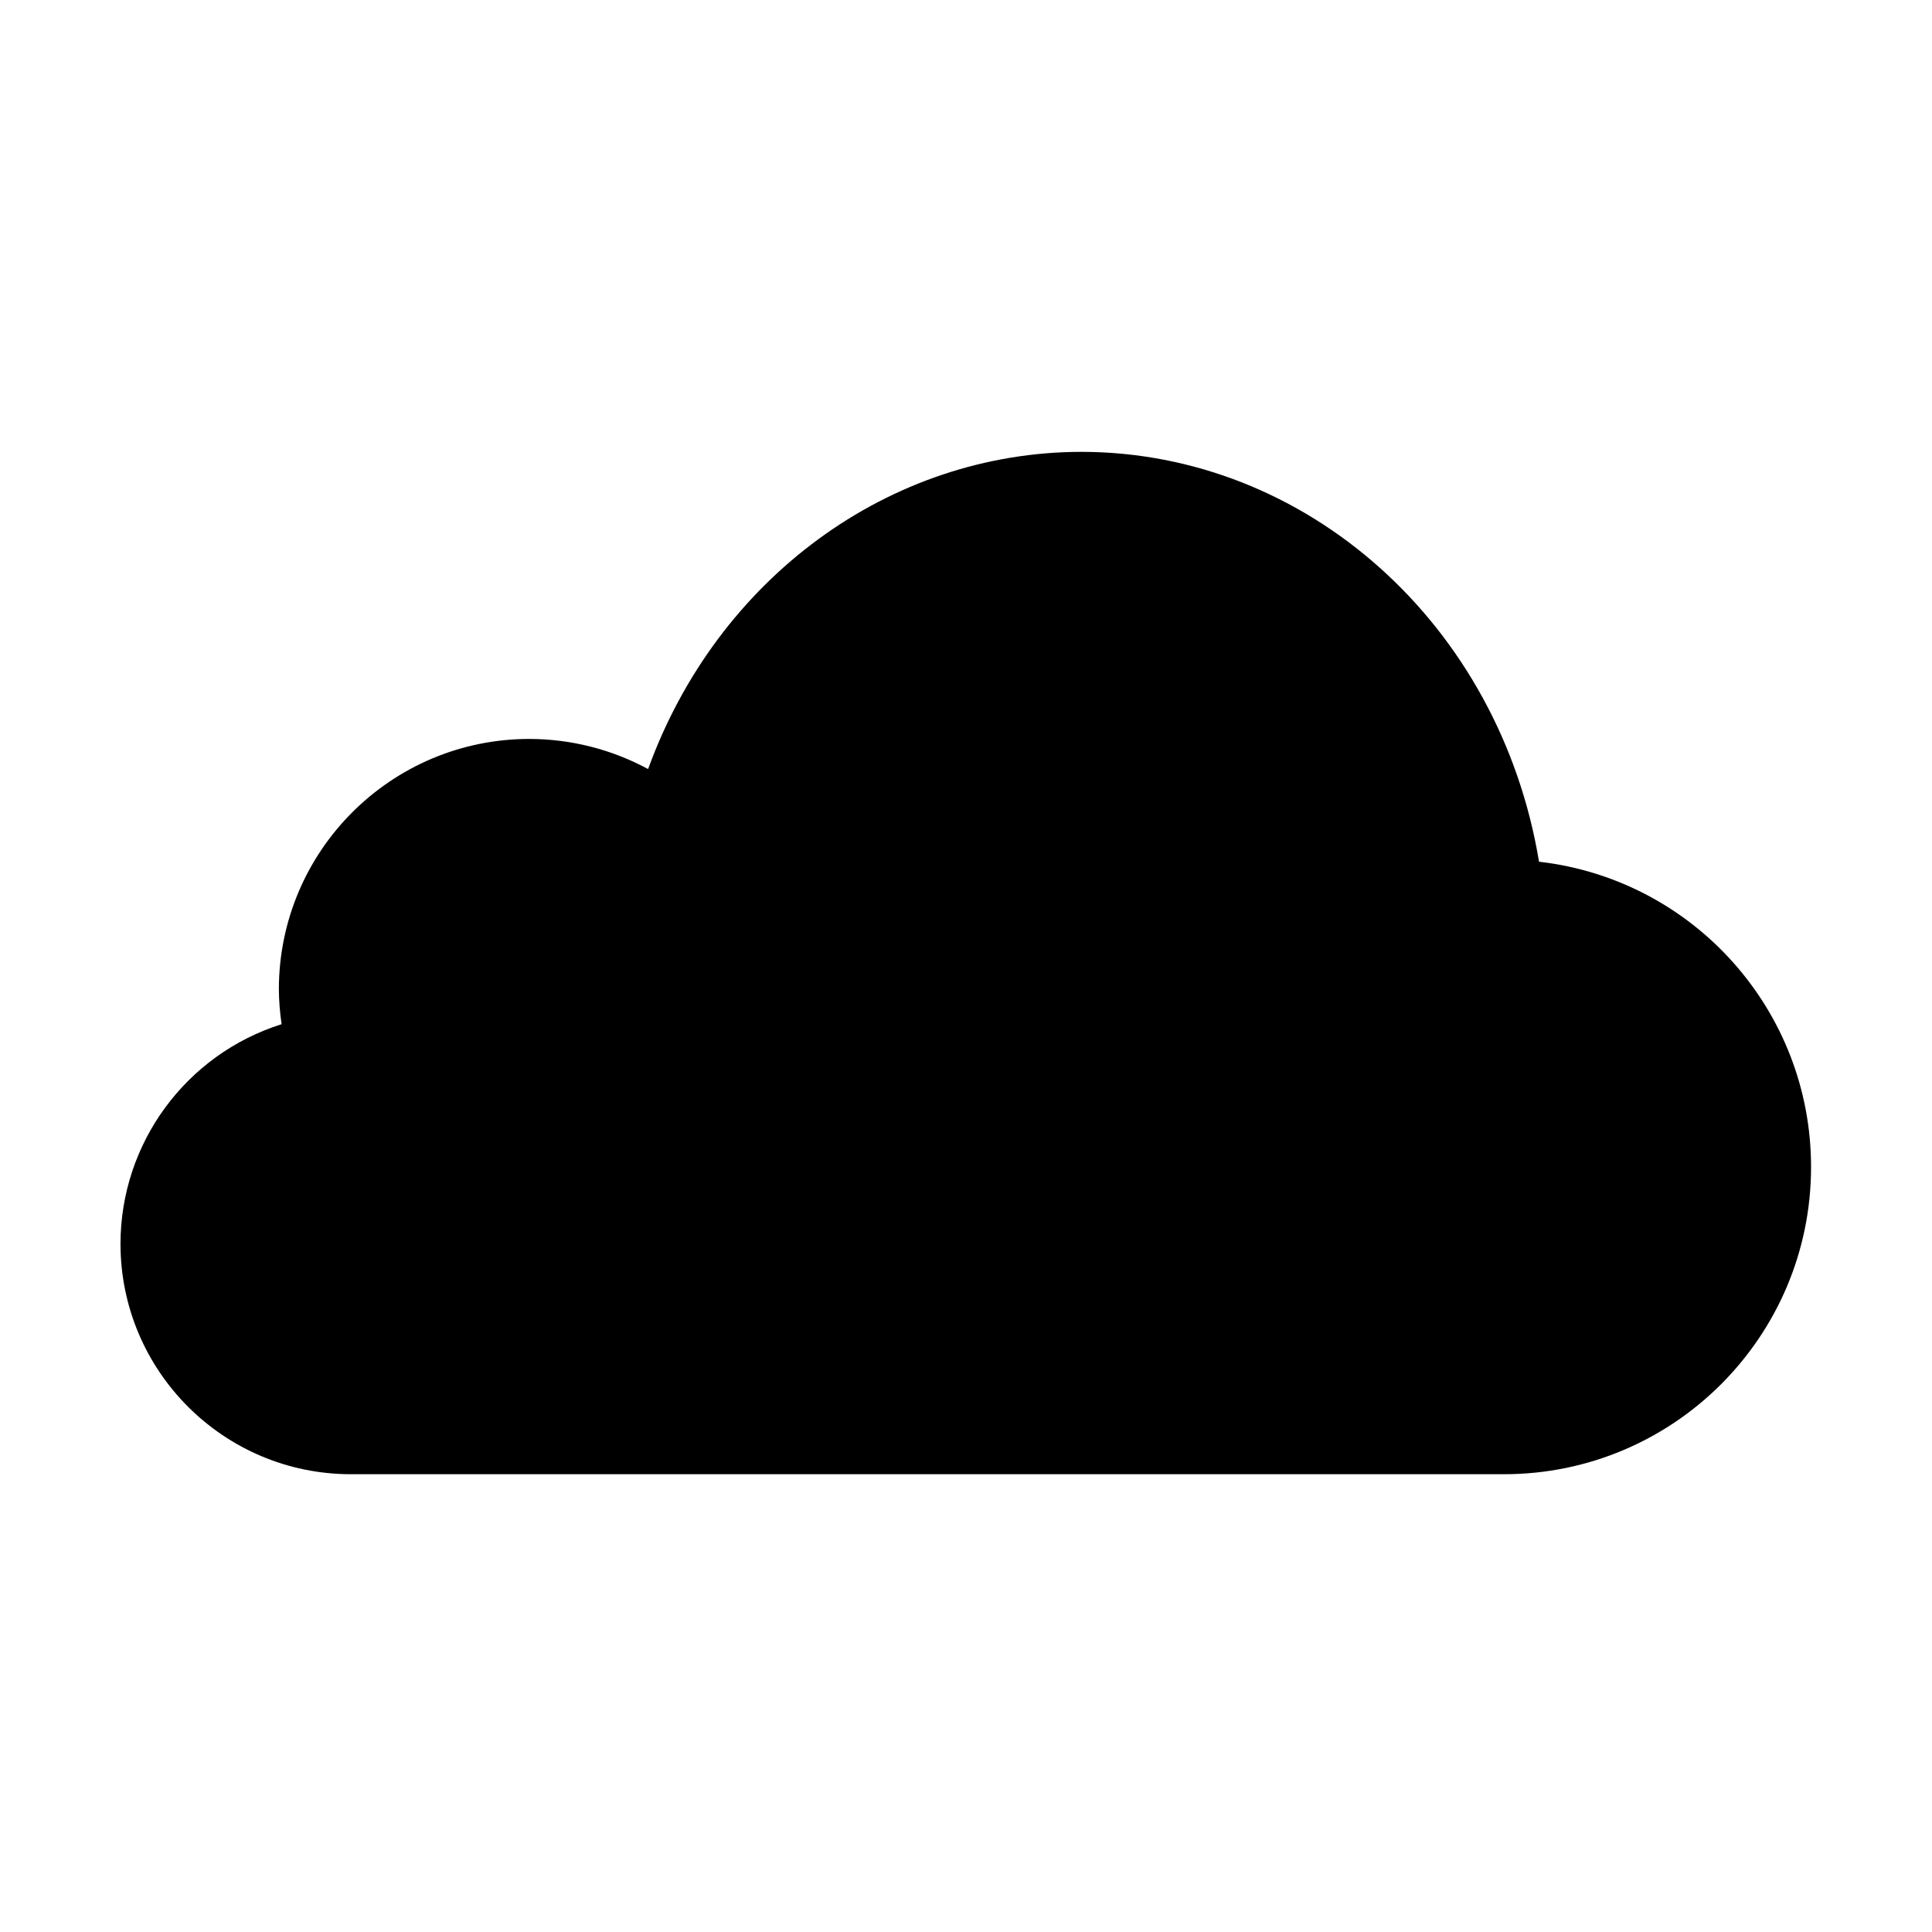
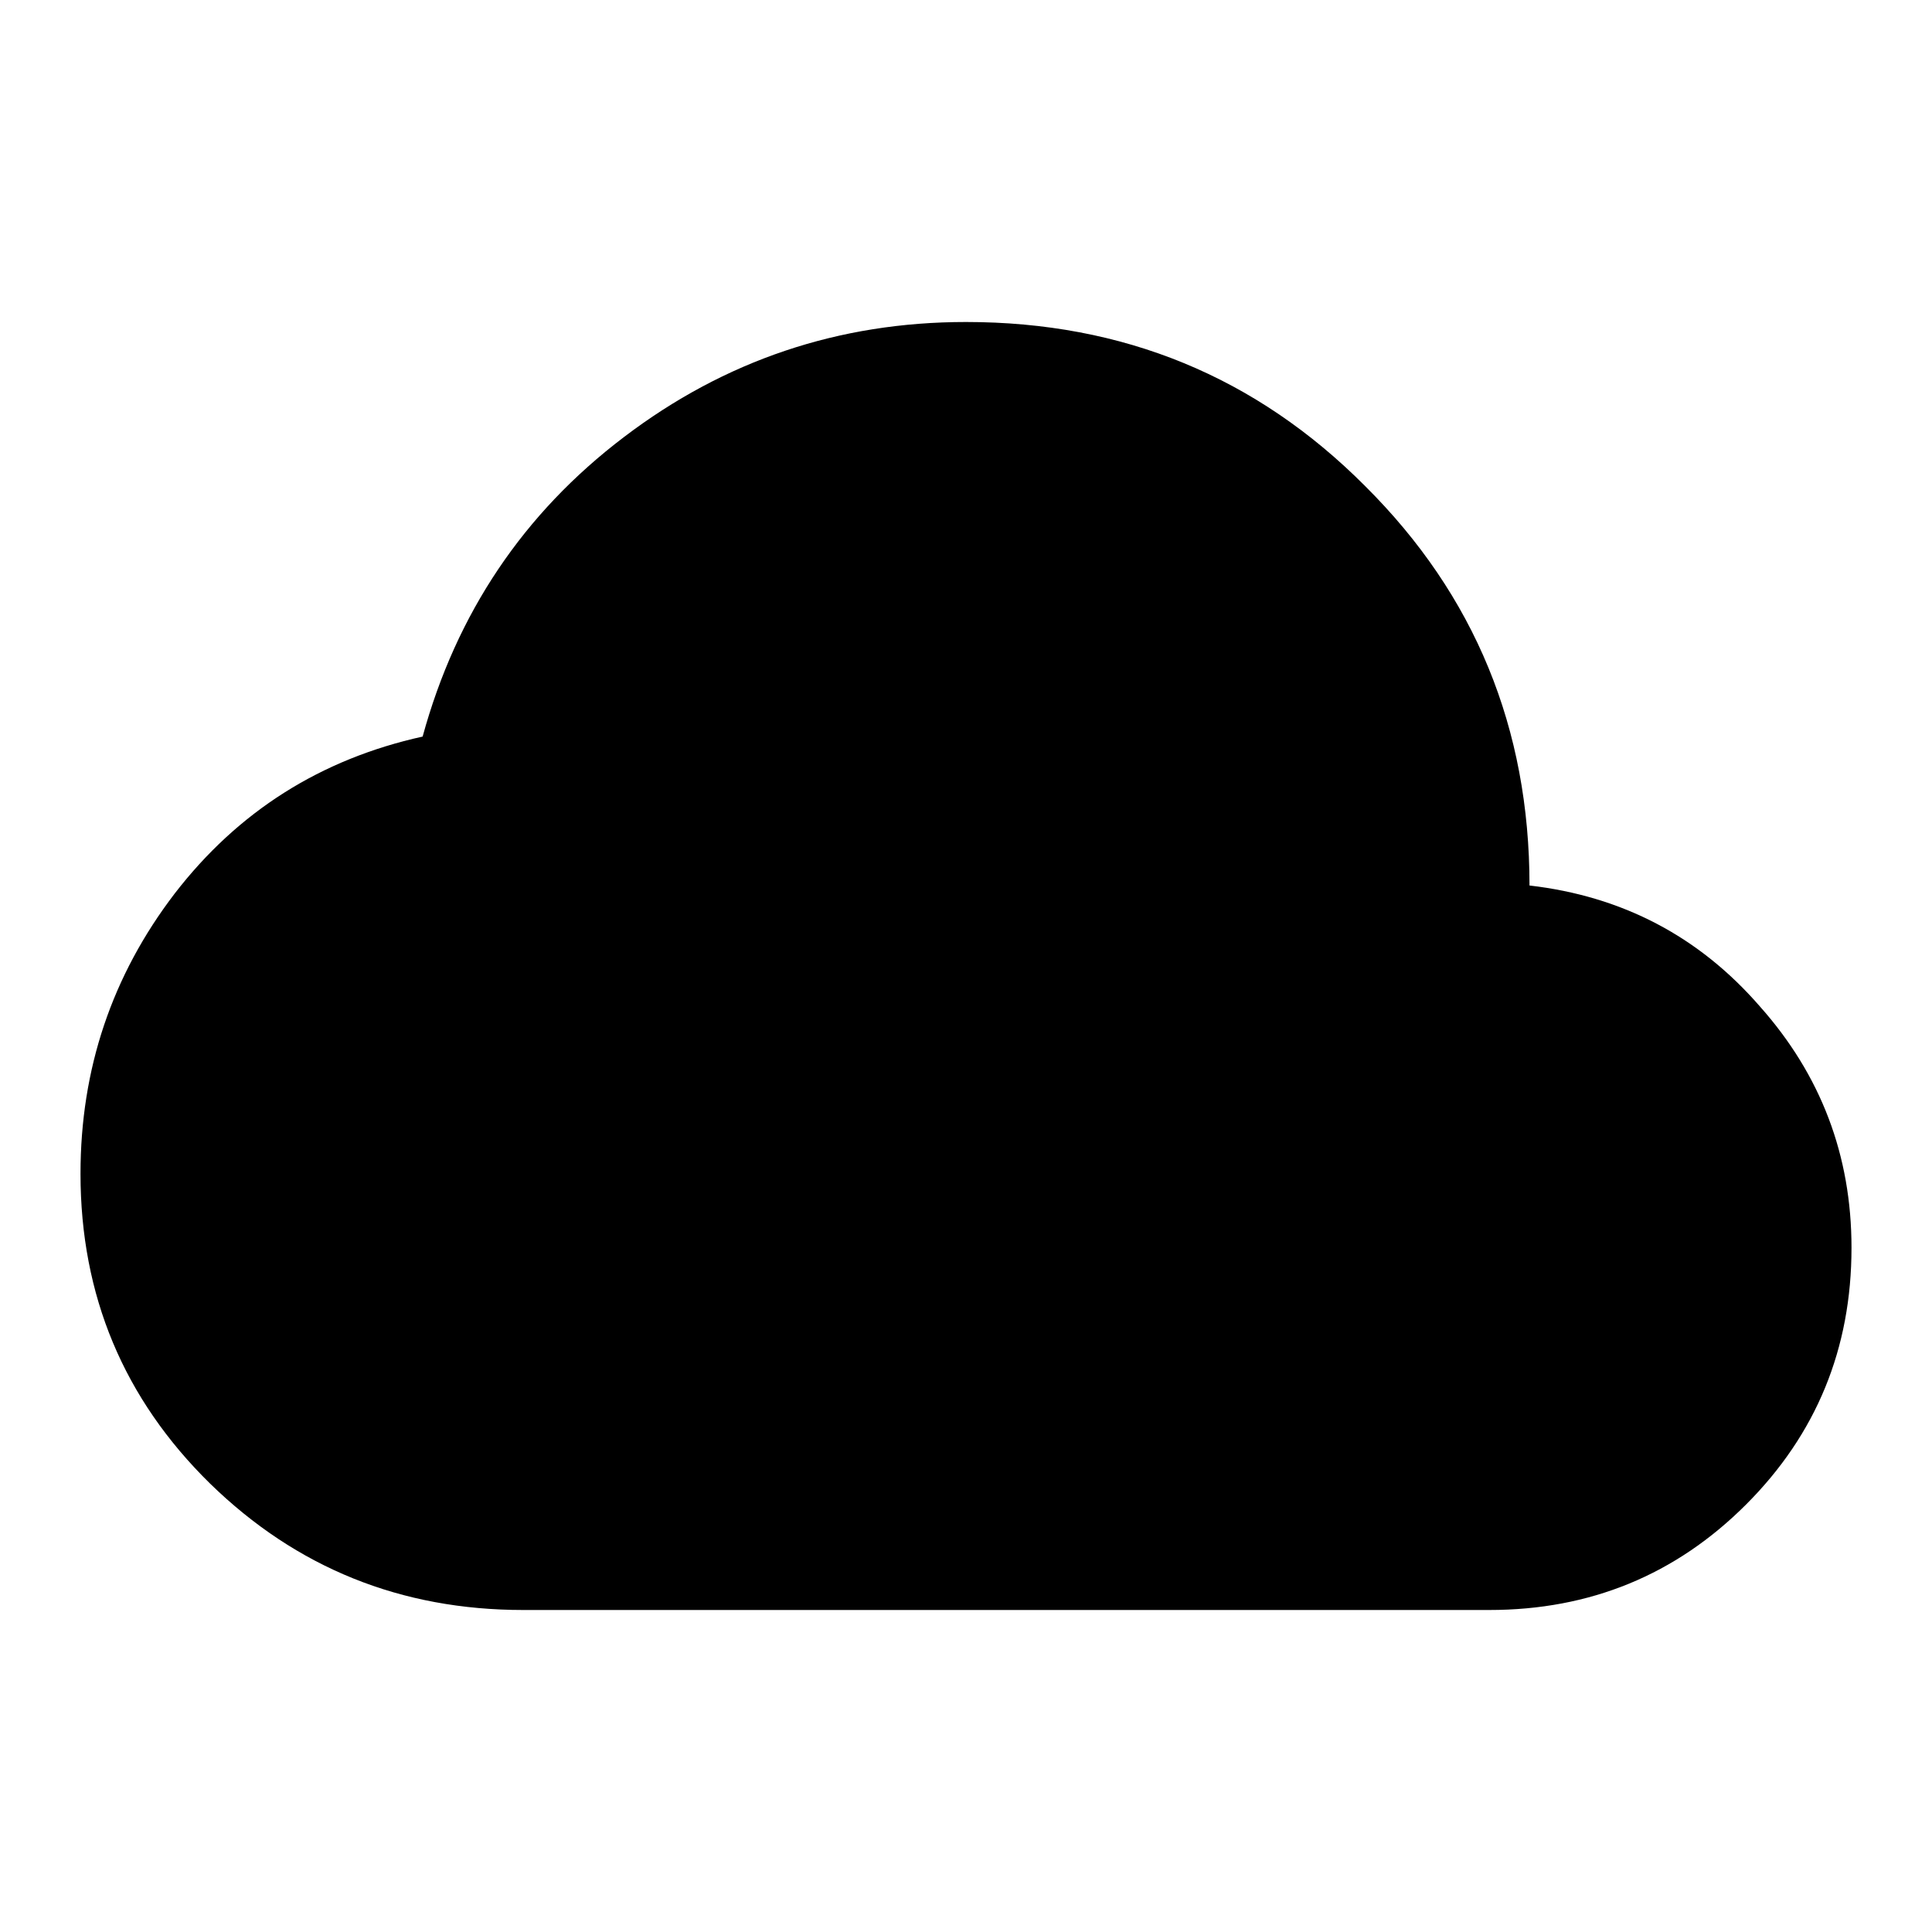
- <svg xmlns="http://www.w3.org/2000/svg" width="16" height="16" version="1.1" viewBox="0 0 4.233 4.233">
-   <g transform="translate(-63.276 -227.42)">
-     <path d="m65.645 228.41a1.019 1.087 0 0 0-0.949 0.695 0.549 0.549 0 0 0-0.26-0.066 0.549 0.549 0 0 0-0.549 0.549 0.549 0.549 0 0 0 0.006 0.076 0.505 0.505 0 0 0-0.353 0.481 0.505 0.505 0 0 0 0.505 0.505h2.526a0.673 0.673 0 0 0 0.673-0.673 0.673 0.673 0 0 0-0.596-0.669 1.019 1.087 0 0 0-1.003-0.898z" style="paint-order:stroke markers fill" />
-   </g>
+ <svg xmlns="http://www.w3.org/2000/svg" id="mdi-cloud" viewBox="0 0 24 24">
+   <path d="M6.5 20Q4.22 20 2.61 18.43 1 16.85 1 14.58 1 12.63 2.17 11.1 3.35 9.57 5.25 9.15 5.88 6.85 7.75 5.43 9.63 4 12 4 14.93 4 16.96 6.04 19 8.07 19 11 20.73 11.2 21.86 12.5 23 13.78 23 15.5 23 17.38 21.69 18.69 20.38 20 18.5 20Z" />
</svg>
